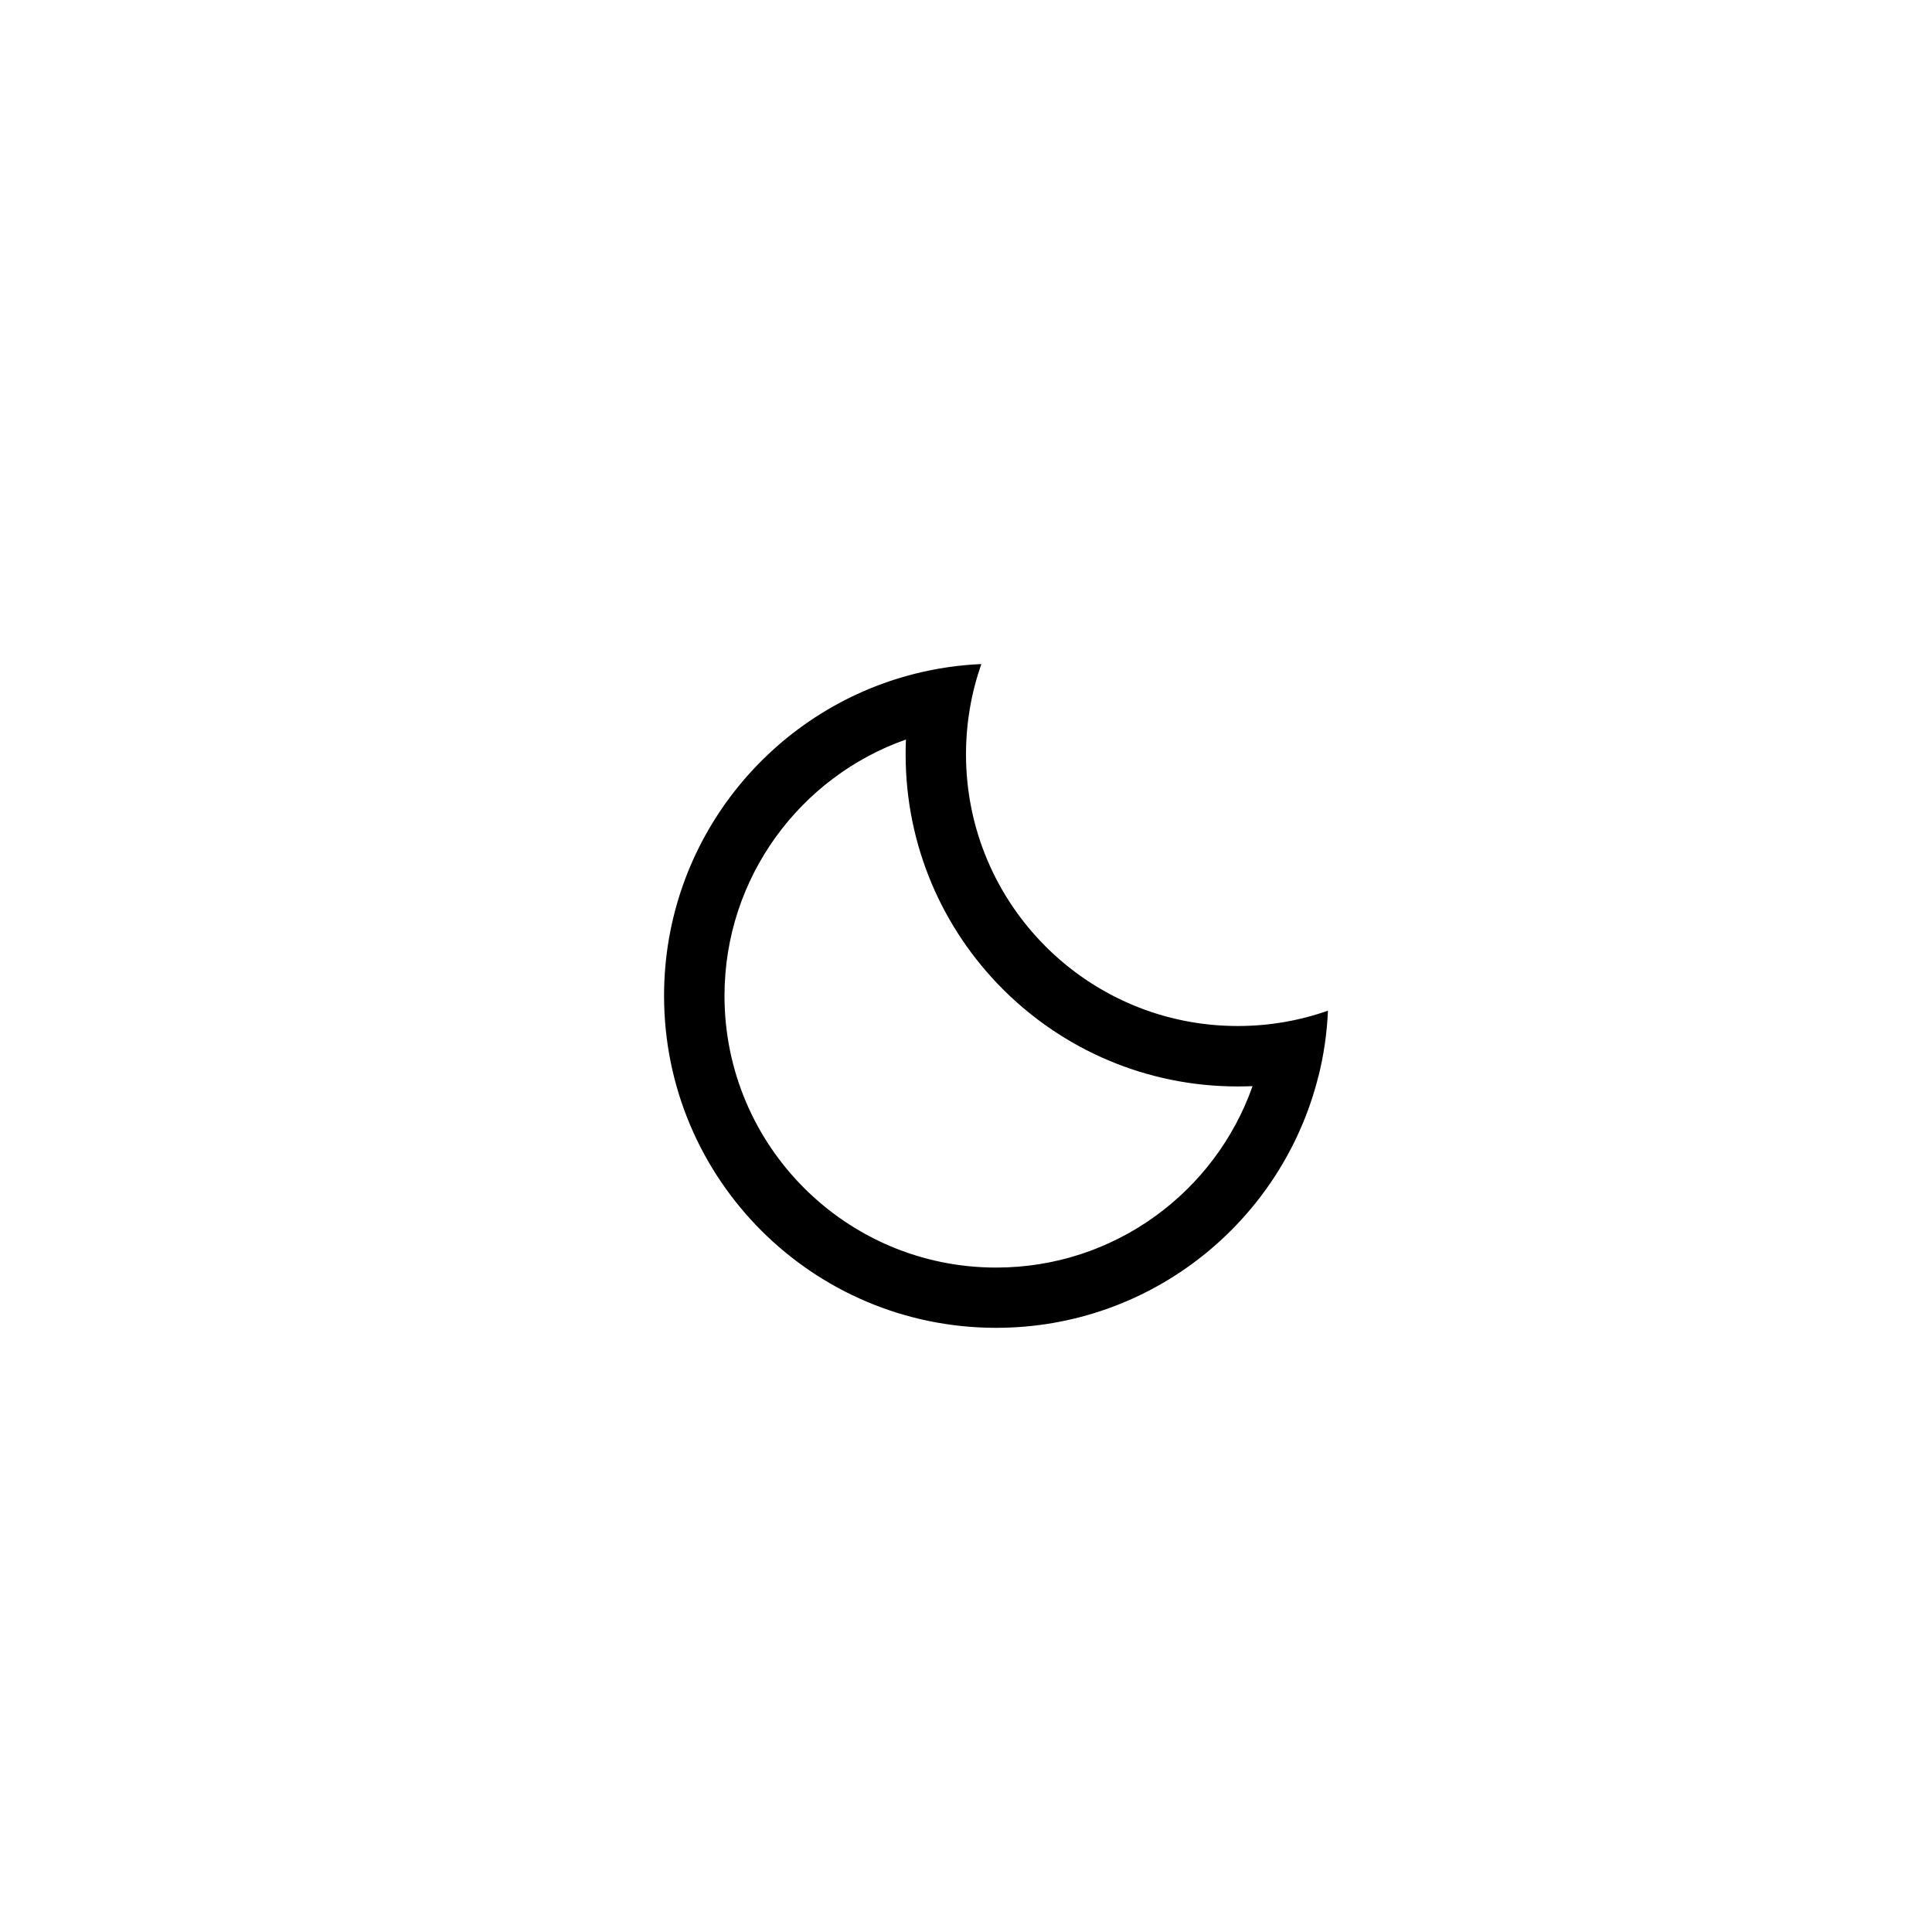
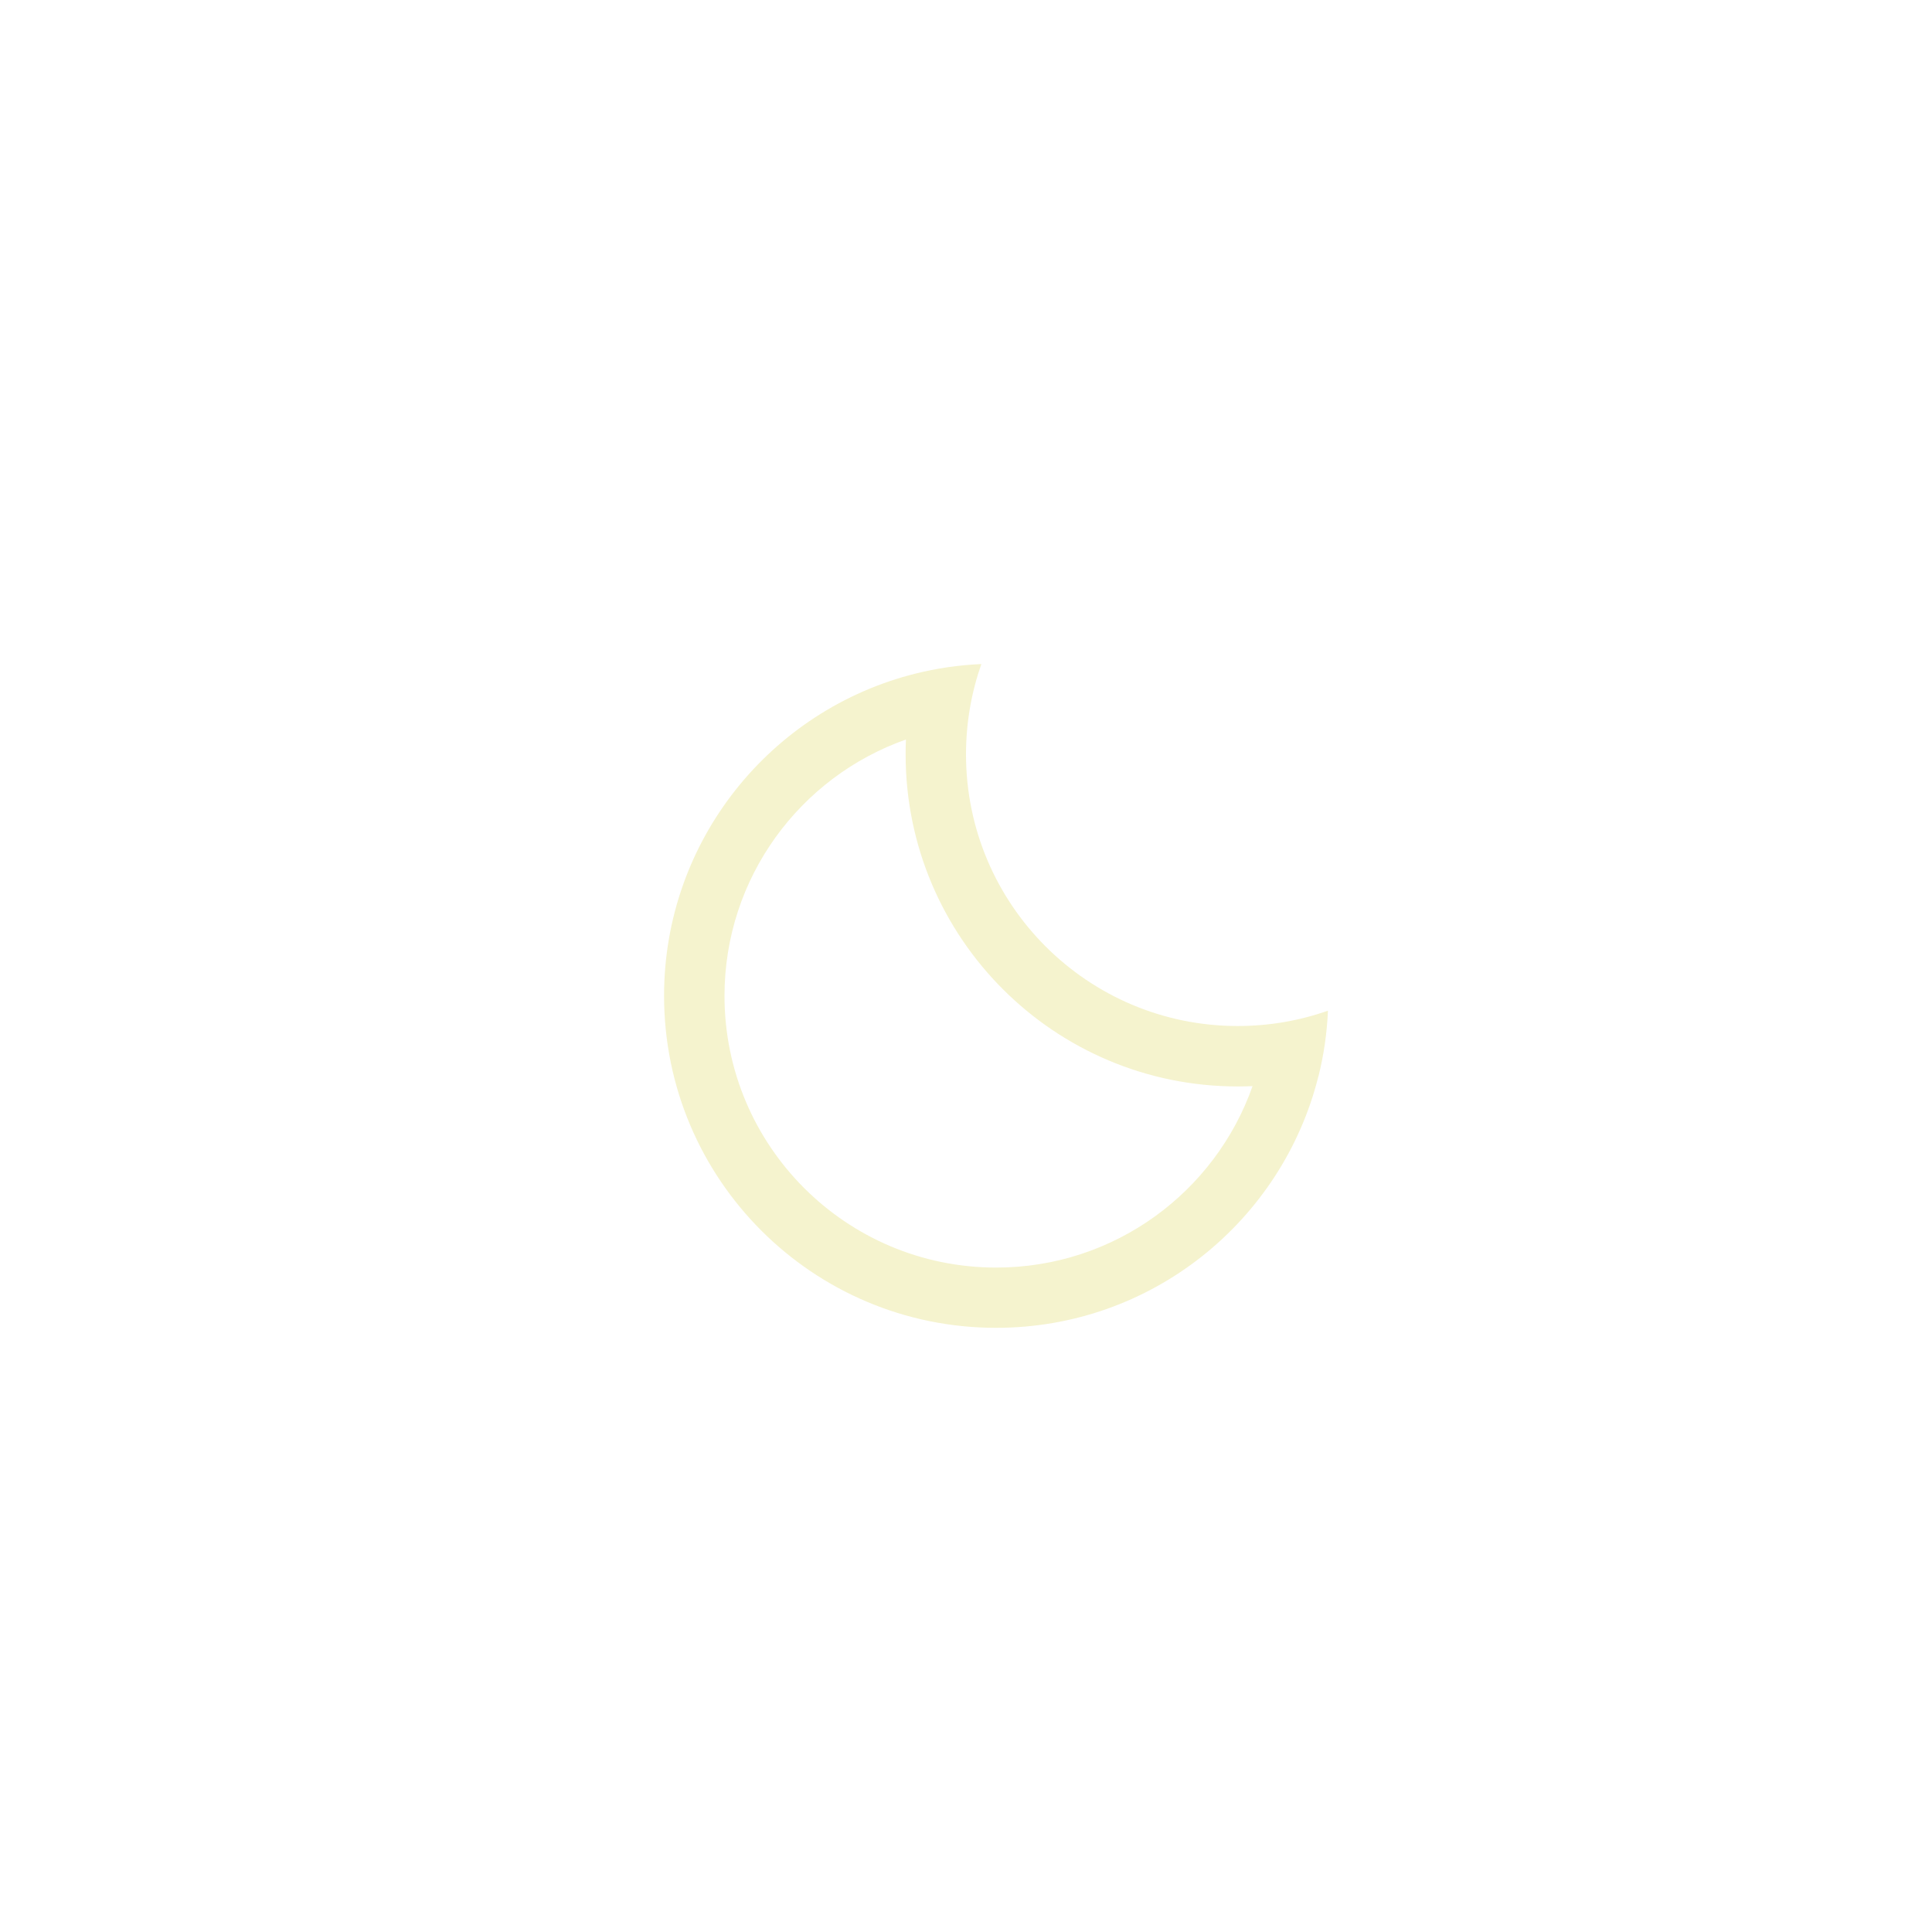
- <svg xmlns="http://www.w3.org/2000/svg" version="1.1" width="32" height="32" viewBox="0 0 32 32">
+ <svg xmlns="http://www.w3.org/2000/svg" version="1.1" fill="#F5F3CE" width="32" height="32" viewBox="0 0 32 32">
  <path d="M21.837 17.831v0c0.088-0.351 0.142-0.716 0.158-1.091-0.468 0.165-0.971 0.254-1.495 0.254-2.485 0-4.5-2.015-4.5-4.5 0-0.524 0.090-1.027 0.254-1.495-0.374 0.016-0.739 0.070-1.091 0.158-2.392 0.597-4.164 2.76-4.164 5.336 0 3.038 2.462 5.5 5.5 5.5 2.577 0 4.739-1.772 5.337-4.163zM12 16.495c0-1.961 1.255-3.63 3.005-4.246-0.004 0.082-0.005 0.163-0.005 0.246 0 3.038 2.462 5.5 5.5 5.5 0.082 0 0.164-0.002 0.246-0.005-0.616 1.751-2.285 3.005-4.246 3.005-2.485 0-4.5-2.015-4.5-4.5v0z" />
</svg>
